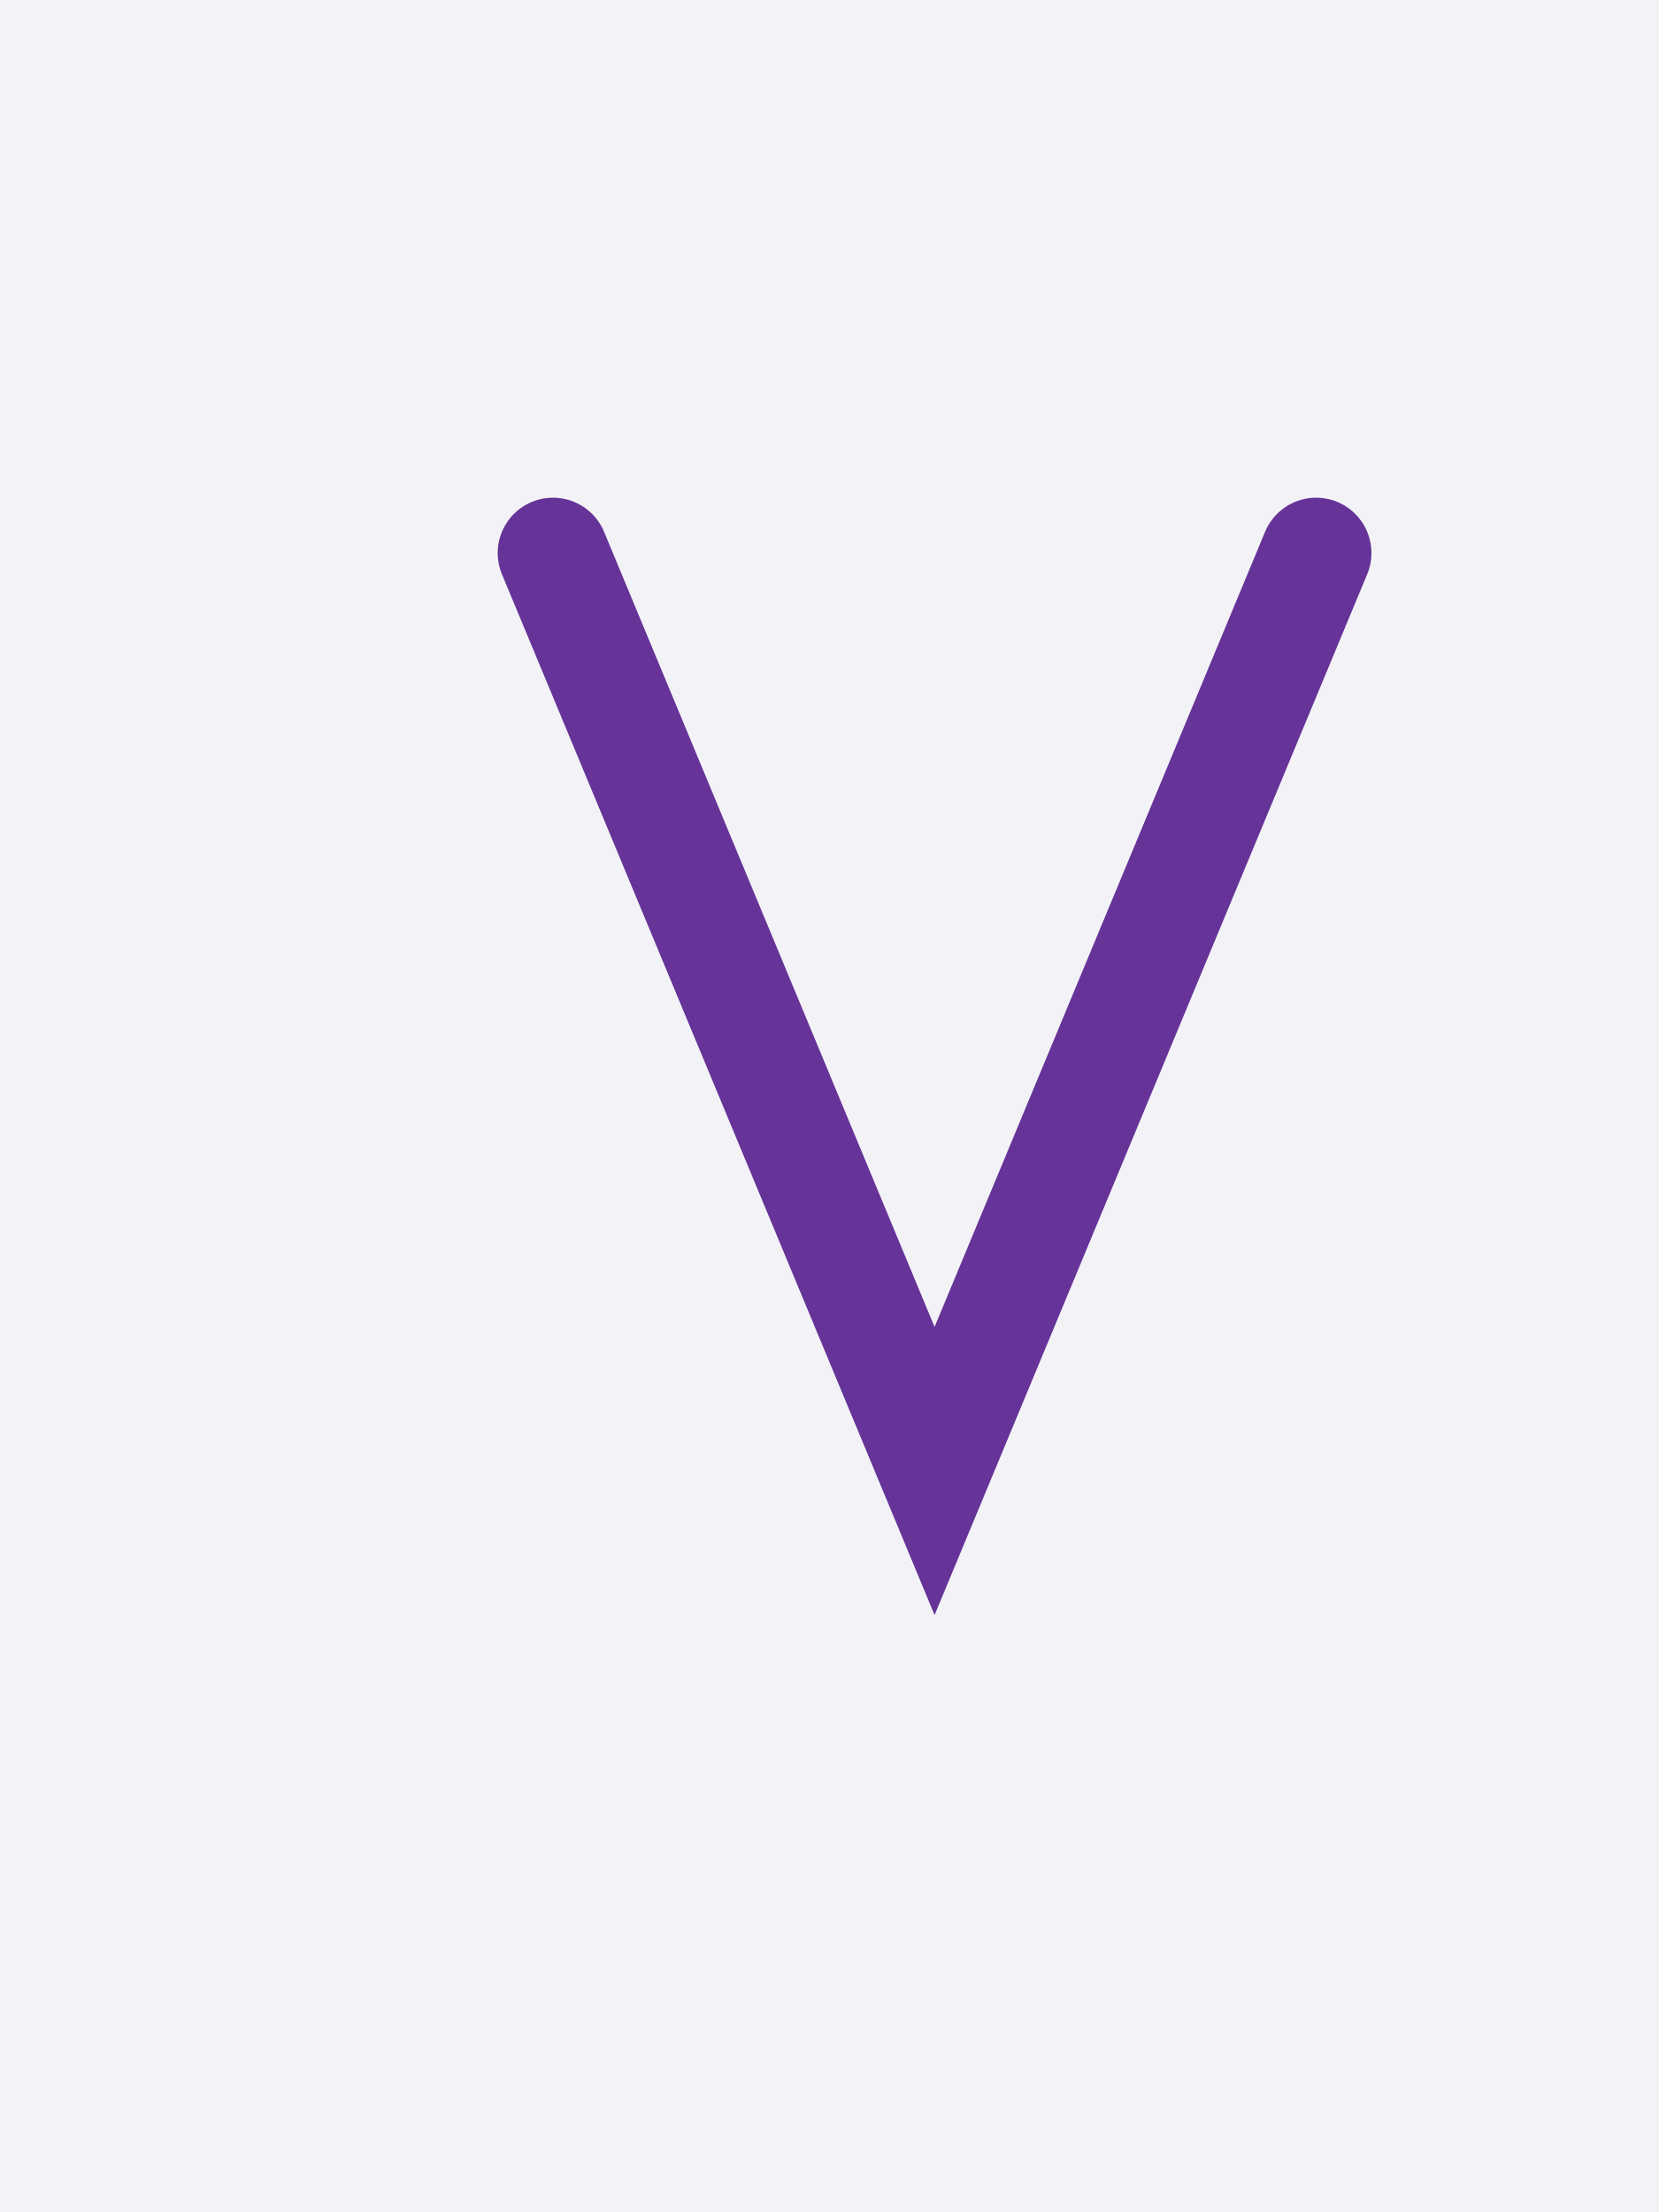
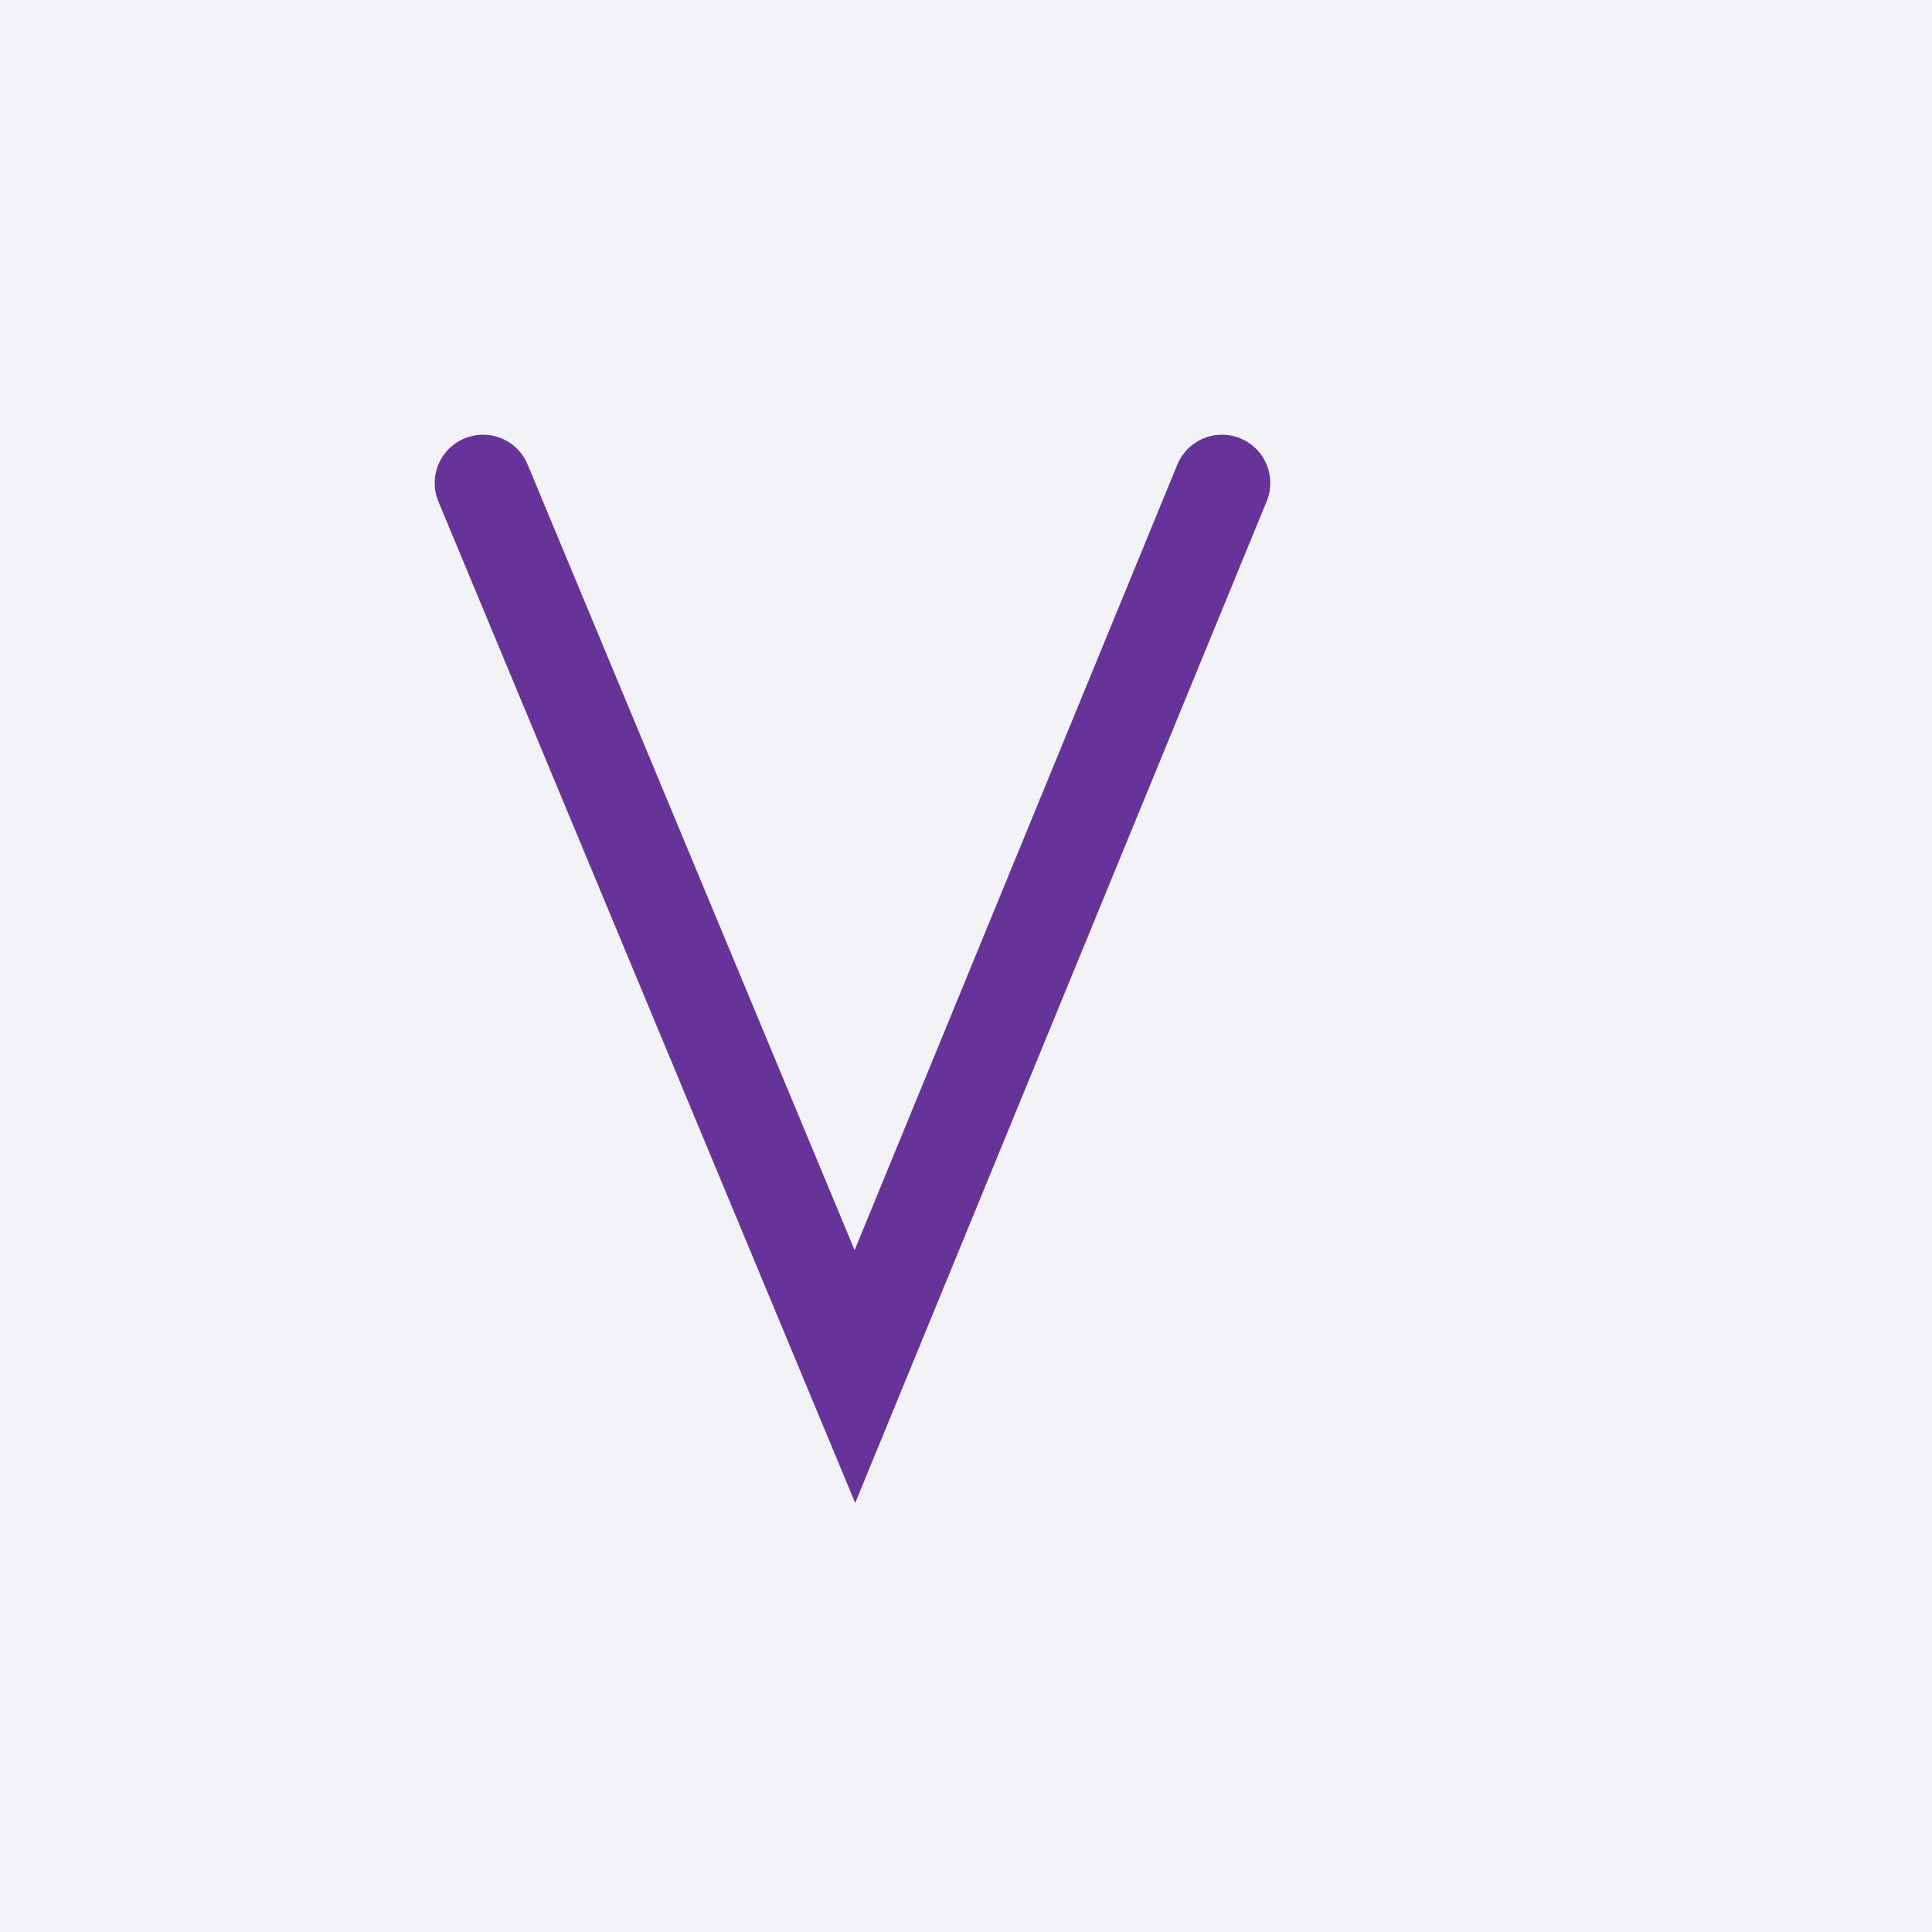
- <svg xmlns="http://www.w3.org/2000/svg" width="30" height="40" style="fill:none; stroke-linecap:round;">
+ <svg xmlns="http://www.w3.org/2000/svg" width="40" height="40" style="fill:none; stroke-linecap:round;">
  <rect width="100%" height="100%" fill="#F3F3F7" />
-   <path stroke="#663399" stroke-width="2" d="M 15,20" />
-   <path stroke="#663399" stroke-width="2" d="M 10,10 16.9,26.6 23.8,10" />
+   <path stroke="#663399" stroke-width="2" d="M 20,20" />
+   <path stroke="#663399" stroke-width="2" d="M 10,10 17.7,28.5 25.3,10" />
</svg>
